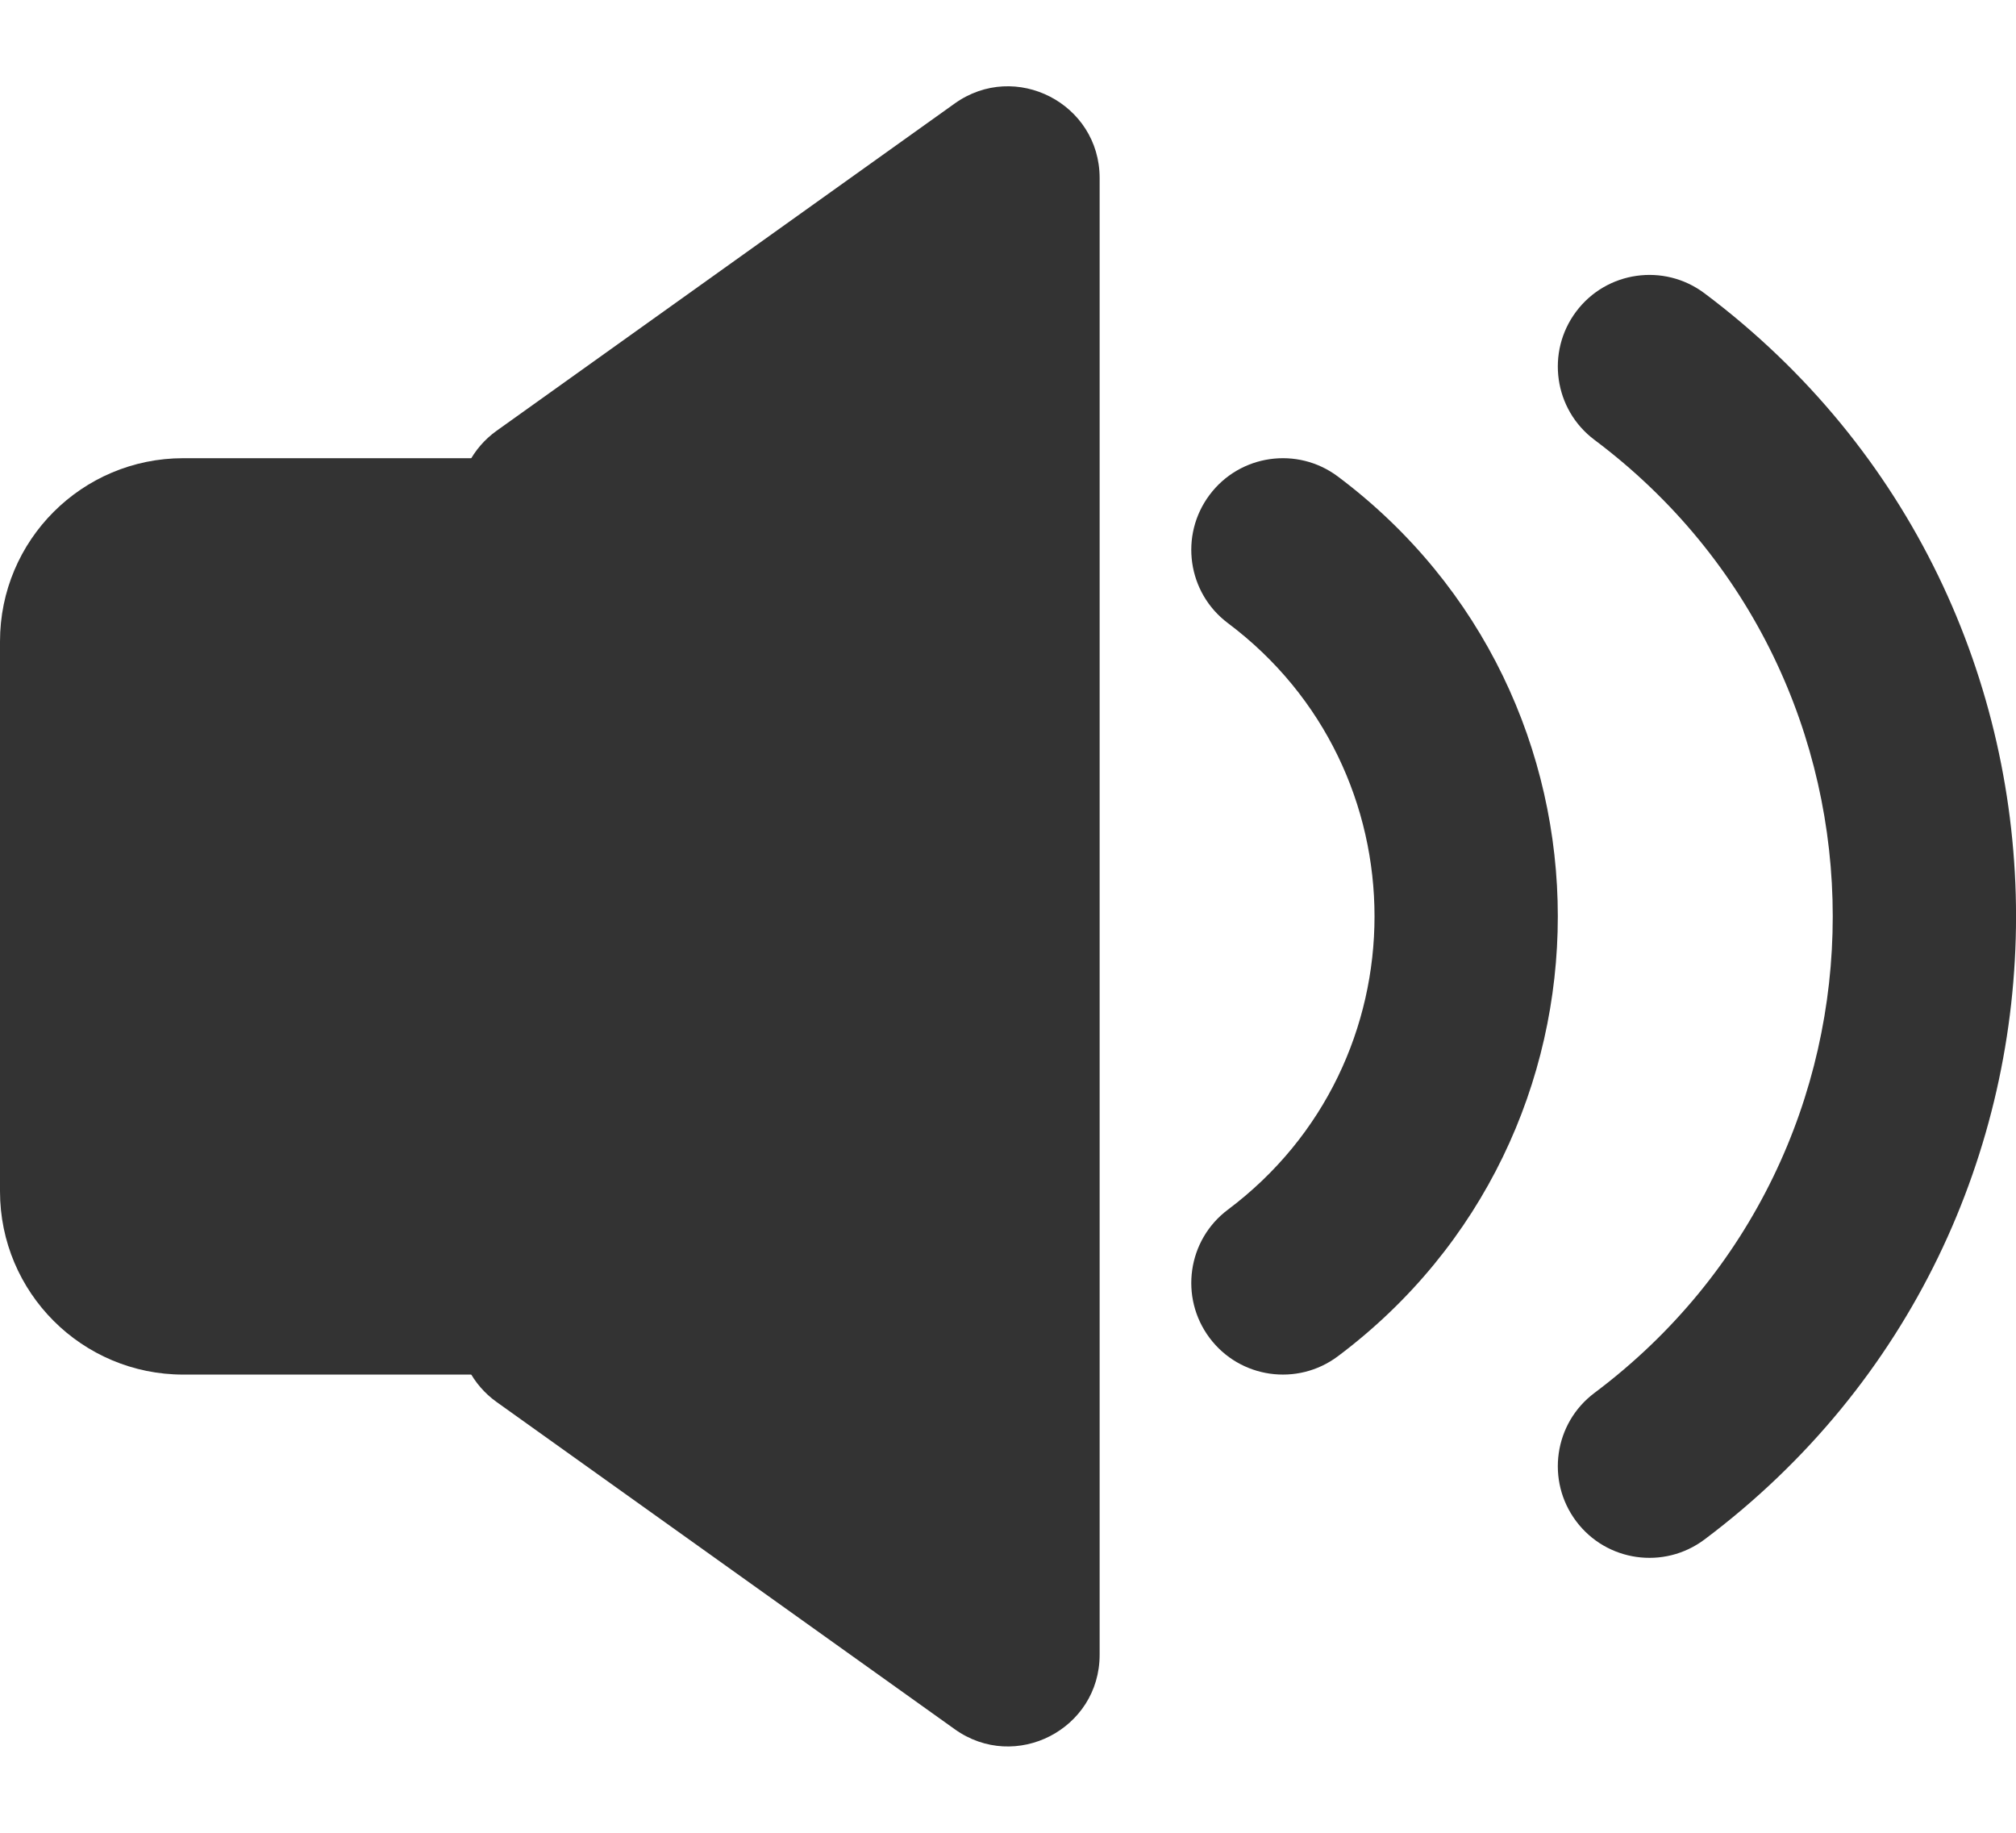
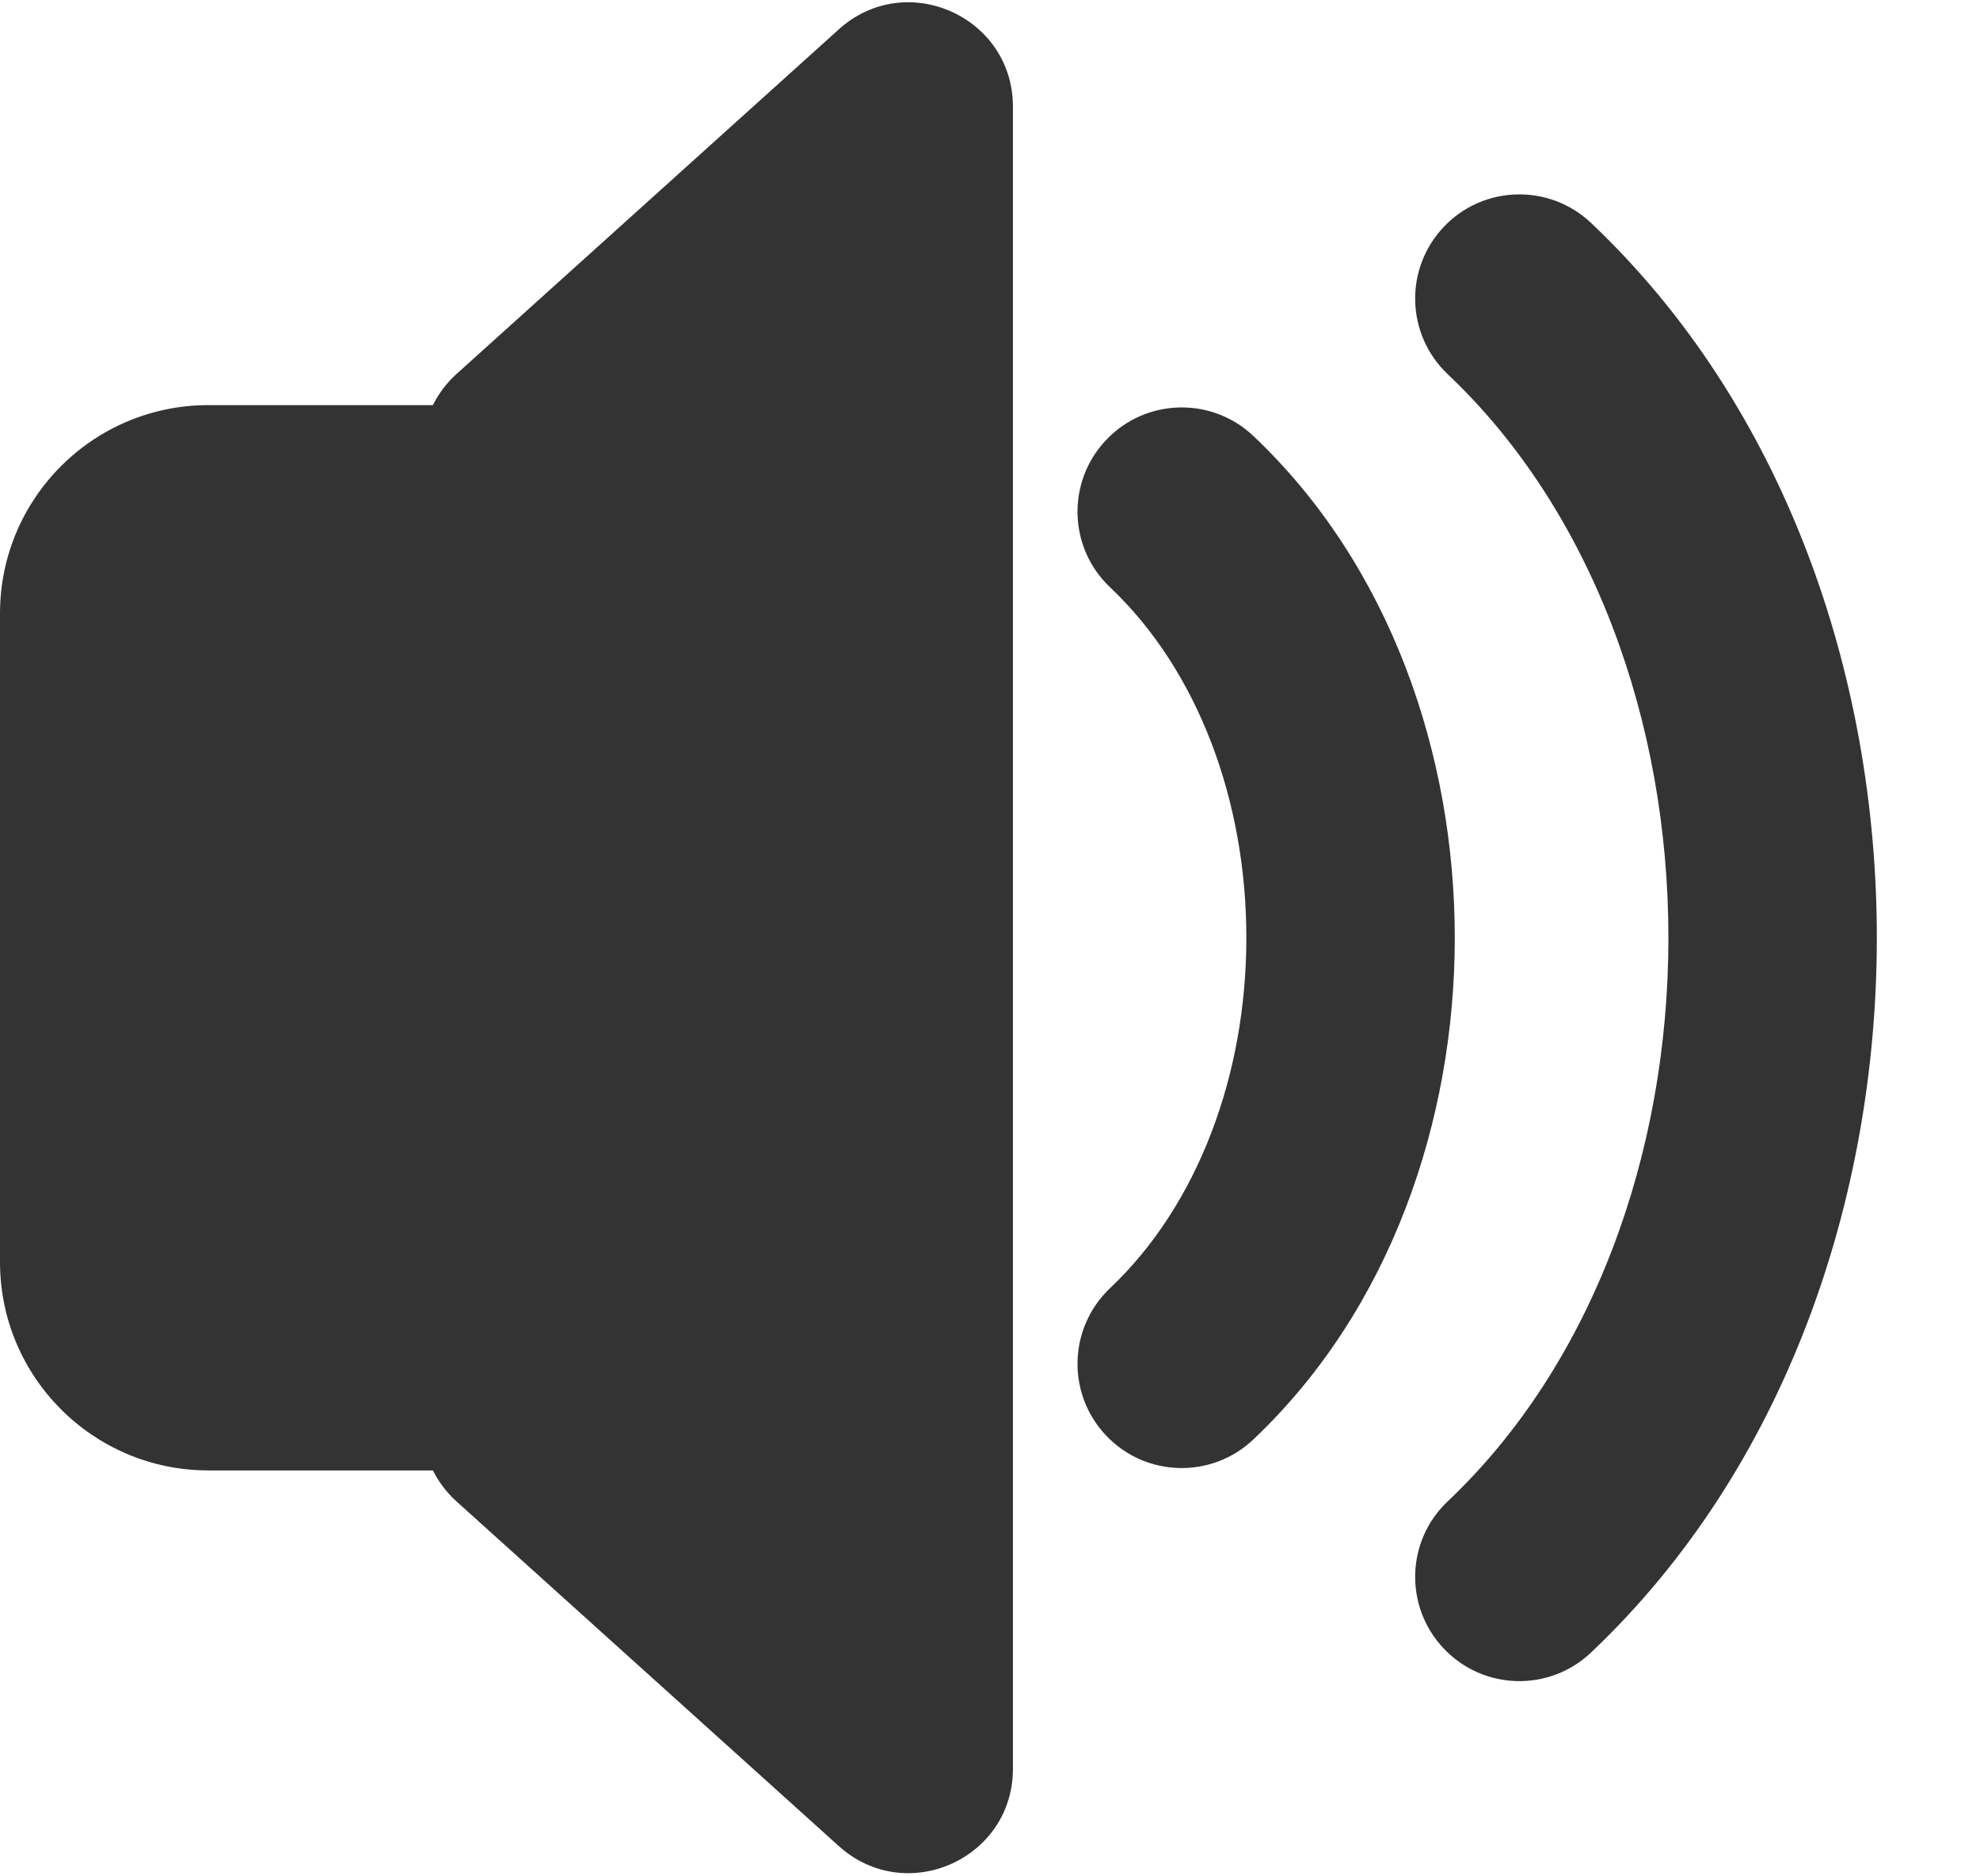
- <svg xmlns="http://www.w3.org/2000/svg" xmlns:xlink="http://www.w3.org/1999/xlink" width="22" height="20" viewBox="0 0 22 20" version="1.1">
-   <g id="Canvas" transform="translate(888 610)">
-     <g id="Group 2">
-       <g id="Rectangle">
-         <use xlink:href="#path0_fill" transform="translate(-888 -605)" fill="#333333" />
-       </g>
-       <g id="Rectangle 2">
-         <use xlink:href="#path1_fill" transform="translate(-883 -610)" fill="#333333" />
-       </g>
-       <g id="Line">
-         <use xlink:href="#path2_stroke" transform="matrix(6.12323e-17 1 -1 6.12323e-17 -872 -604)" fill="#333333" />
-       </g>
-       <g id="Line">
-         <use xlink:href="#path3_stroke" transform="matrix(6.12323e-17 1 -1 6.12323e-17 -867 -606)" fill="#333333" />
-       </g>
+ <svg xmlns="http://www.w3.org/2000/svg" xmlns:xlink="http://www.w3.org/1999/xlink" width="19" height="18" viewBox="0 0 19 18" version="1.1">
+   <g id="Canvas" transform="translate(1020 528)">
+     <g id="audio">
+       <use xlink:href="#path0_fill" transform="translate(-1020 -527.978)" fill="#333333" />
    </g>
  </g>
  <defs>
-     <path id="path0_fill" d="M 0 2C 0 0.895 0.895 0 2 0L 6 0C 7.105 0 8 0.895 8 2L 8 8C 8 9.105 7.105 10 6 10L 2 10C 0.895 10 0 9.105 0 8L 0 2Z" />
-     <path id="path1_fill" d="M 0 5.515C 0 5.192 0.156 4.889 0.419 4.701L 5.419 1.129C 6.081 0.657 7 1.13 7 1.943L 7 18.057C 7 18.87 6.081 19.343 5.419 18.87L 0.419 15.299C 0.156 15.111 0 14.808 0 14.485L 0 5.515Z" />
-     <path id="path2_stroke" d="M -0.8 1.4C -1.131 1.842 -1.042 2.469 -0.6 2.8C -0.158 3.131 0.469 3.042 0.8 2.6L -0.8 1.4ZM 7.2 2.6C 7.531 3.042 8.158 3.131 8.6 2.8C 9.042 2.469 9.131 1.842 8.8 1.4L 7.2 2.6ZM 0.8 2.6C 2.4 0.467 5.6 0.467 7.2 2.6L 8.8 1.4C 6.4 -1.8 1.6 -1.8 -0.8 1.4L 0.8 2.6Z" />
-     <path id="path3_stroke" d="M -0.8 2.4C -1.131 2.842 -1.042 3.469 -0.6 3.8C -0.158 4.131 0.469 4.042 0.8 3.6L -0.8 2.4ZM 11.2 3.6C 11.531 4.042 12.158 4.131 12.6 3.8C 13.042 3.469 13.131 2.842 12.8 2.4L 11.2 3.6ZM 0.8 3.6C 3.4 0.133 8.6 0.133 11.2 3.6L 12.8 2.4C 9.4 -2.134 2.6 -2.134 -0.8 2.4L 0.8 3.6Z" />
+     <path id="path0_fill" fill-rule="evenodd" d="M 4.154 14.09L 2 14.09C 0.895 14.09 0 13.194 0 12.09L 0 5.866C 0 4.761 0.895 3.866 2 3.866L 4.154 3.866C 4.21 3.754 4.286 3.653 4.38 3.568L 8.05 0.259C 8.694 -0.321 9.72 0.136 9.72 1.002L 9.72 16.953C 9.72 17.82 8.694 18.276 8.05 17.696L 4.38 14.387C 4.286 14.302 4.21 14.201 4.154 14.09ZM 11.96 8.978C 11.96 7.659 11.493 6.41 10.652 5.614C 10.251 5.235 10.234 4.602 10.614 4.201C 10.993 3.8 11.626 3.782 12.027 4.162C 13.347 5.411 13.96 7.23 13.96 8.978C 13.96 10.726 13.347 12.544 12.027 13.793C 11.626 14.173 10.993 14.156 10.614 13.755C 10.234 13.354 10.251 12.721 10.652 12.341C 11.493 11.545 11.96 10.297 11.96 8.978ZM 13.893 3.57C 15.273 4.877 16.01 6.892 16.01 8.978C 16.01 11.063 15.273 13.079 13.893 14.386C 13.491 14.765 13.474 15.398 13.854 15.799C 14.233 16.201 14.866 16.218 15.267 15.838C 17.127 14.078 18.01 11.493 18.01 8.978C 18.01 6.463 17.127 3.877 15.267 2.117C 14.866 1.738 14.233 1.755 13.854 2.156C 13.474 2.557 13.491 3.19 13.893 3.57Z" />
  </defs>
</svg>
